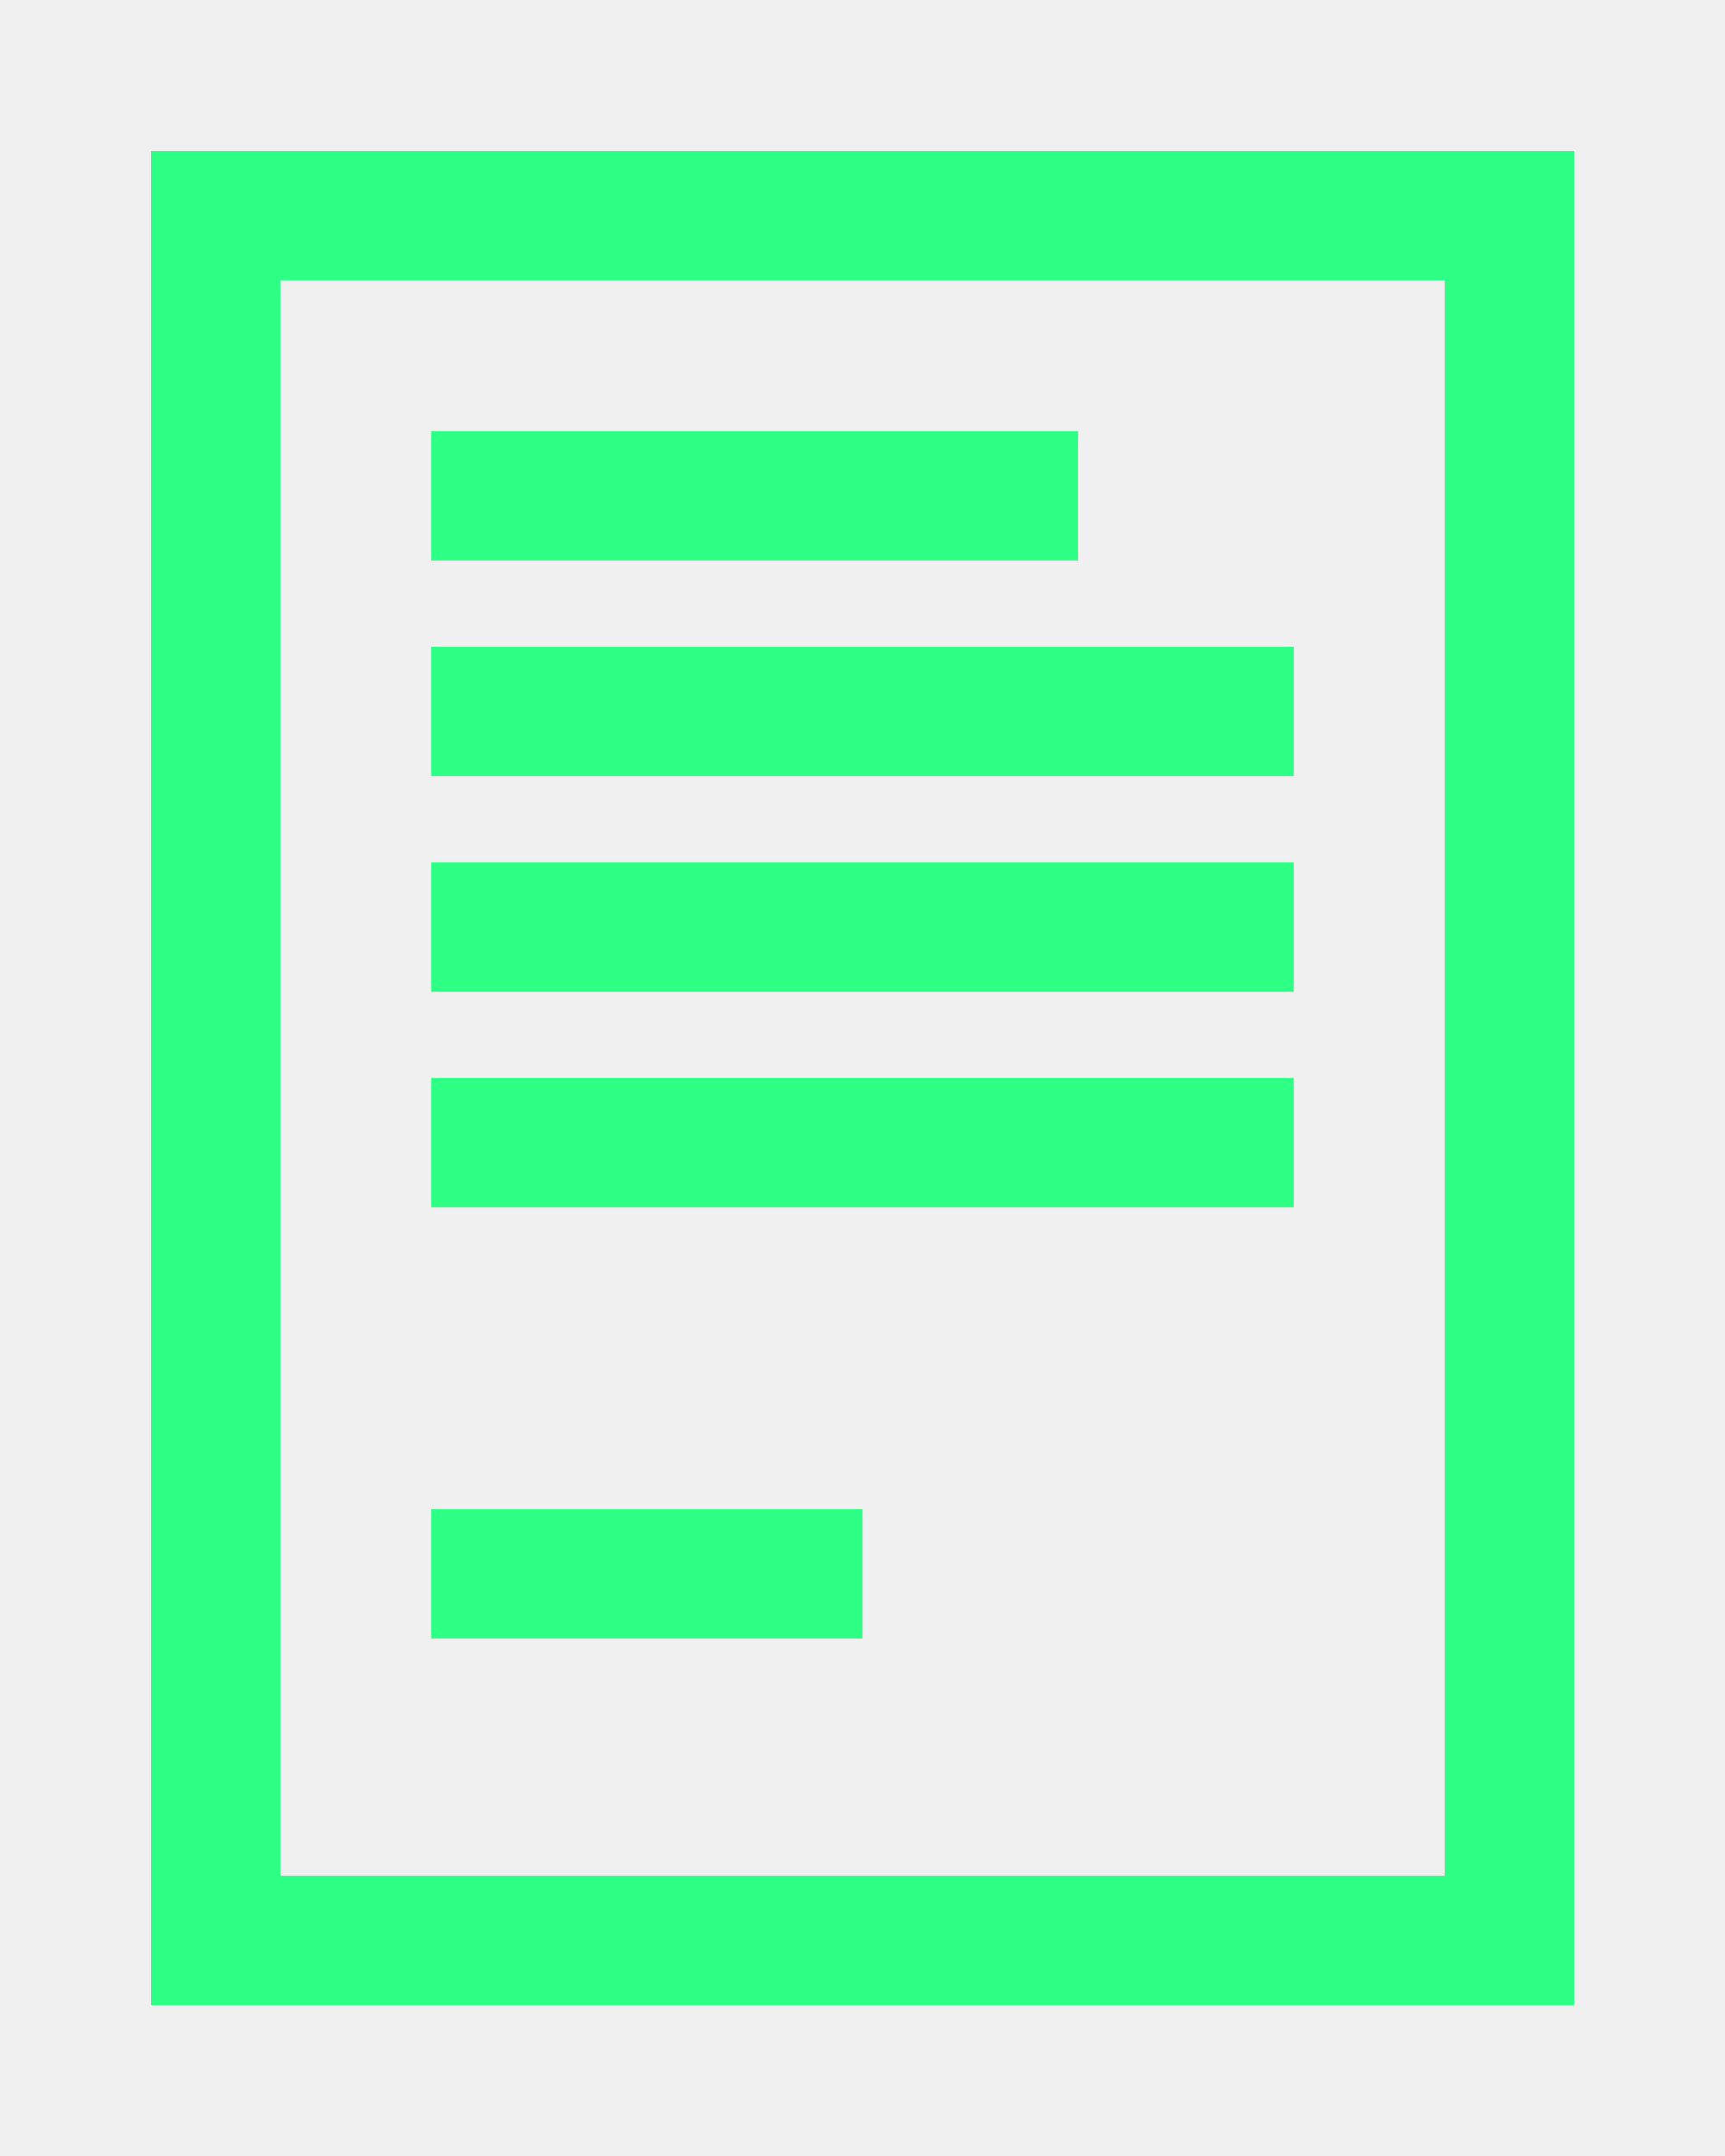
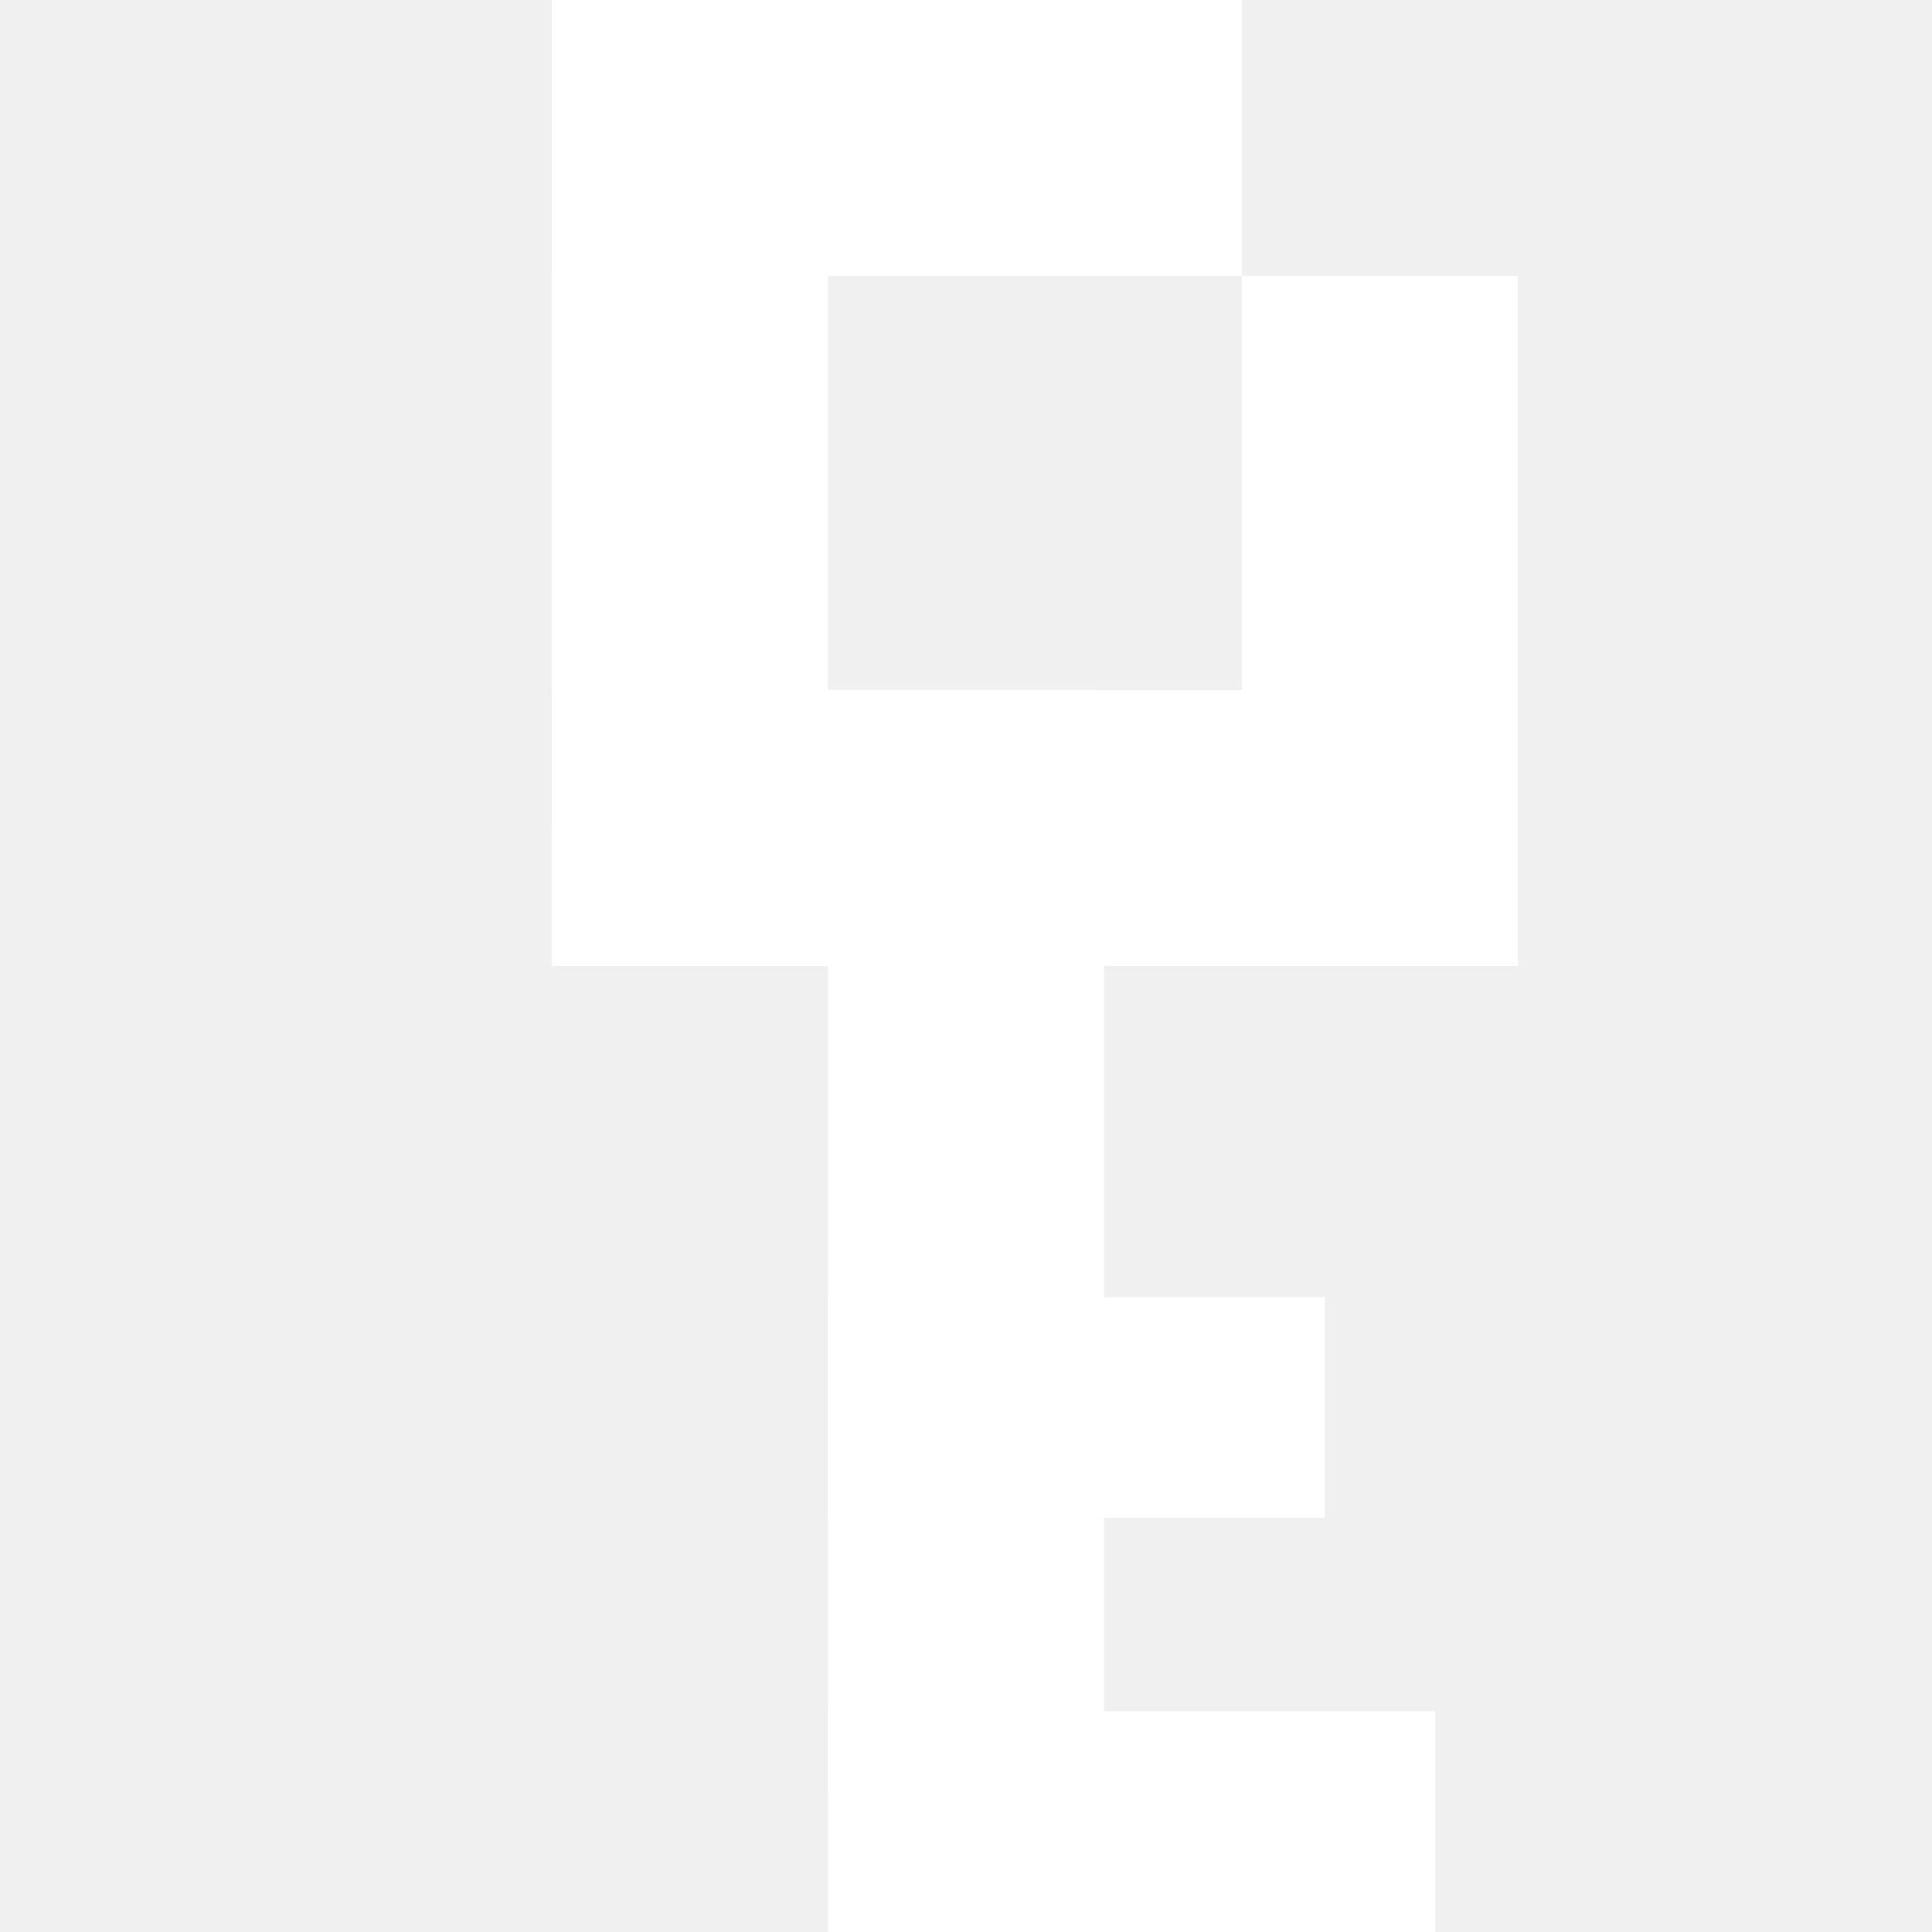
- <svg xmlns="http://www.w3.org/2000/svg" version="1.1" width="40" height="50" style="overflow: hidden; background: transparent; border: none;">
+ <svg xmlns="http://www.w3.org/2000/svg" version="1.1" width="18" height="18" viewBox="0 0 30 70" style="overflow: hidden; background: transparent;">
  <defs />
-   <g id="two-8" transform="matrix(1 0 0 1 0 0)" opacity="1">
-     <g id="two-15" transform="matrix(1 0 0 1 0 0)" opacity="1">
-       <path transform="matrix(1 0 0 1 20 25)" id="two-9" d="M -15 -20 L 15 -20 L 15 20 L -15 20 Z " fill="transparent" stroke="#2eff85" stroke-width="3" stroke-opacity="1" fill-opacity="1" visibility="visible" stroke-linecap="butt" stroke-linejoin="miter" stroke-miterlimit="4" />
-       <path transform="matrix(1 0 0 1 17.5 11.5)" id="two-10" d="M -7.5 -1.5 L 7.5 -1.5 L 7.5 1.5 L -7.5 1.5 Z " fill="#2eff85" stroke="undefined" stroke-width="1" stroke-opacity="1" fill-opacity="1" visibility="visible" stroke-linecap="butt" stroke-linejoin="miter" stroke-miterlimit="4" />
-       <path transform="matrix(1 0 0 1 20 16.5)" id="two-11" d="M -10 -1.5 L 10 -1.5 L 10 1.5 L -10 1.5 Z " fill="#2eff85" stroke="undefined" stroke-width="1" stroke-opacity="1" fill-opacity="1" visibility="visible" stroke-linecap="butt" stroke-linejoin="miter" stroke-miterlimit="4" />
-       <path transform="matrix(1 0 0 1 20 21.5)" id="two-12" d="M -10 -1.5 L 10 -1.5 L 10 1.5 L -10 1.5 Z " fill="#2eff85" stroke="undefined" stroke-width="1" stroke-opacity="1" fill-opacity="1" visibility="visible" stroke-linecap="butt" stroke-linejoin="miter" stroke-miterlimit="4" />
-       <path transform="matrix(1 0 0 1 20 26.5)" id="two-13" d="M -10 -1.5 L 10 -1.5 L 10 1.5 L -10 1.5 Z " fill="#2eff85" stroke="undefined" stroke-width="1" stroke-opacity="1" fill-opacity="1" visibility="visible" stroke-linecap="butt" stroke-linejoin="miter" stroke-miterlimit="4" />
-       <path transform="matrix(1 0 0 1 15 36.5)" id="two-14" d="M -5 -1.5 L 5 -1.5 L 5 1.5 L -5 1.5 Z " fill="#2eff85" stroke="undefined" stroke-width="1" stroke-opacity="1" fill-opacity="1" visibility="visible" stroke-linecap="butt" stroke-linejoin="miter" stroke-miterlimit="4" />
-     </g>
+   <g id="two-0" transform="matrix(1 0 0 1 0 0)" opacity="1">
+     <path transform="matrix(1 0 0 1 5 15)" id="two-1" d="M -5 -15 L 5 -15 L 5 15 L -5 15 Z " fill="white" stroke="undefined" stroke-width="1" stroke-opacity="1" fill-opacity="1" visibility="visible" stroke-linecap="butt" stroke-linejoin="miter" stroke-miterlimit="4" />
+     <path transform="matrix(1 0 0 1 30 22.5)" id="two-2" d="M -5 -12.5 L 5 -12.5 L 5 12.5 L -5 12.5 Z " fill="white" stroke="undefined" stroke-width="1" stroke-opacity="1" fill-opacity="1" visibility="visible" stroke-linecap="butt" stroke-linejoin="miter" stroke-miterlimit="4" />
+     <path transform="matrix(1 0 0 1 12.5 5)" id="two-3" d="M -12.5 -5 L 12.5 -5 L 12.5 5 L -12.5 5 Z " fill="white" stroke="undefined" stroke-width="1" stroke-opacity="1" fill-opacity="1" visibility="visible" stroke-linecap="butt" stroke-linejoin="miter" stroke-miterlimit="4" />
+     <path transform="matrix(1 0 0 1 15 30)" id="two-4" d="M -15 -5 L 15 -5 L 15 5 L -15 5 Z " fill="white" stroke="undefined" stroke-width="1" stroke-opacity="1" fill-opacity="1" visibility="visible" stroke-linecap="butt" stroke-linejoin="miter" stroke-miterlimit="4" />
+     <path transform="matrix(1 0 0 1 15 45)" id="two-5" d="M -5 -20 L 5 -20 L 5 20 L -5 20 Z " fill="white" stroke="undefined" stroke-width="1" stroke-opacity="1" fill-opacity="1" visibility="visible" stroke-linecap="butt" stroke-linejoin="miter" stroke-miterlimit="4" />
+     <path transform="matrix(1 0 0 1 19 51)" id="two-6" d="M -9 -4 L 9 -4 L 9 4 L -9 4 Z " fill="white" stroke="undefined" stroke-width="1" stroke-opacity="1" fill-opacity="1" visibility="visible" stroke-linecap="butt" stroke-linejoin="miter" stroke-miterlimit="4" />
+     <path transform="matrix(1 0 0 1 21 66)" id="two-7" d="M -11 -4 L 11 -4 L 11 4 L -11 4 Z " fill="white" stroke="undefined" stroke-width="1" stroke-opacity="1" fill-opacity="1" visibility="visible" stroke-linecap="butt" stroke-linejoin="miter" stroke-miterlimit="4" />
  </g>
</svg>
